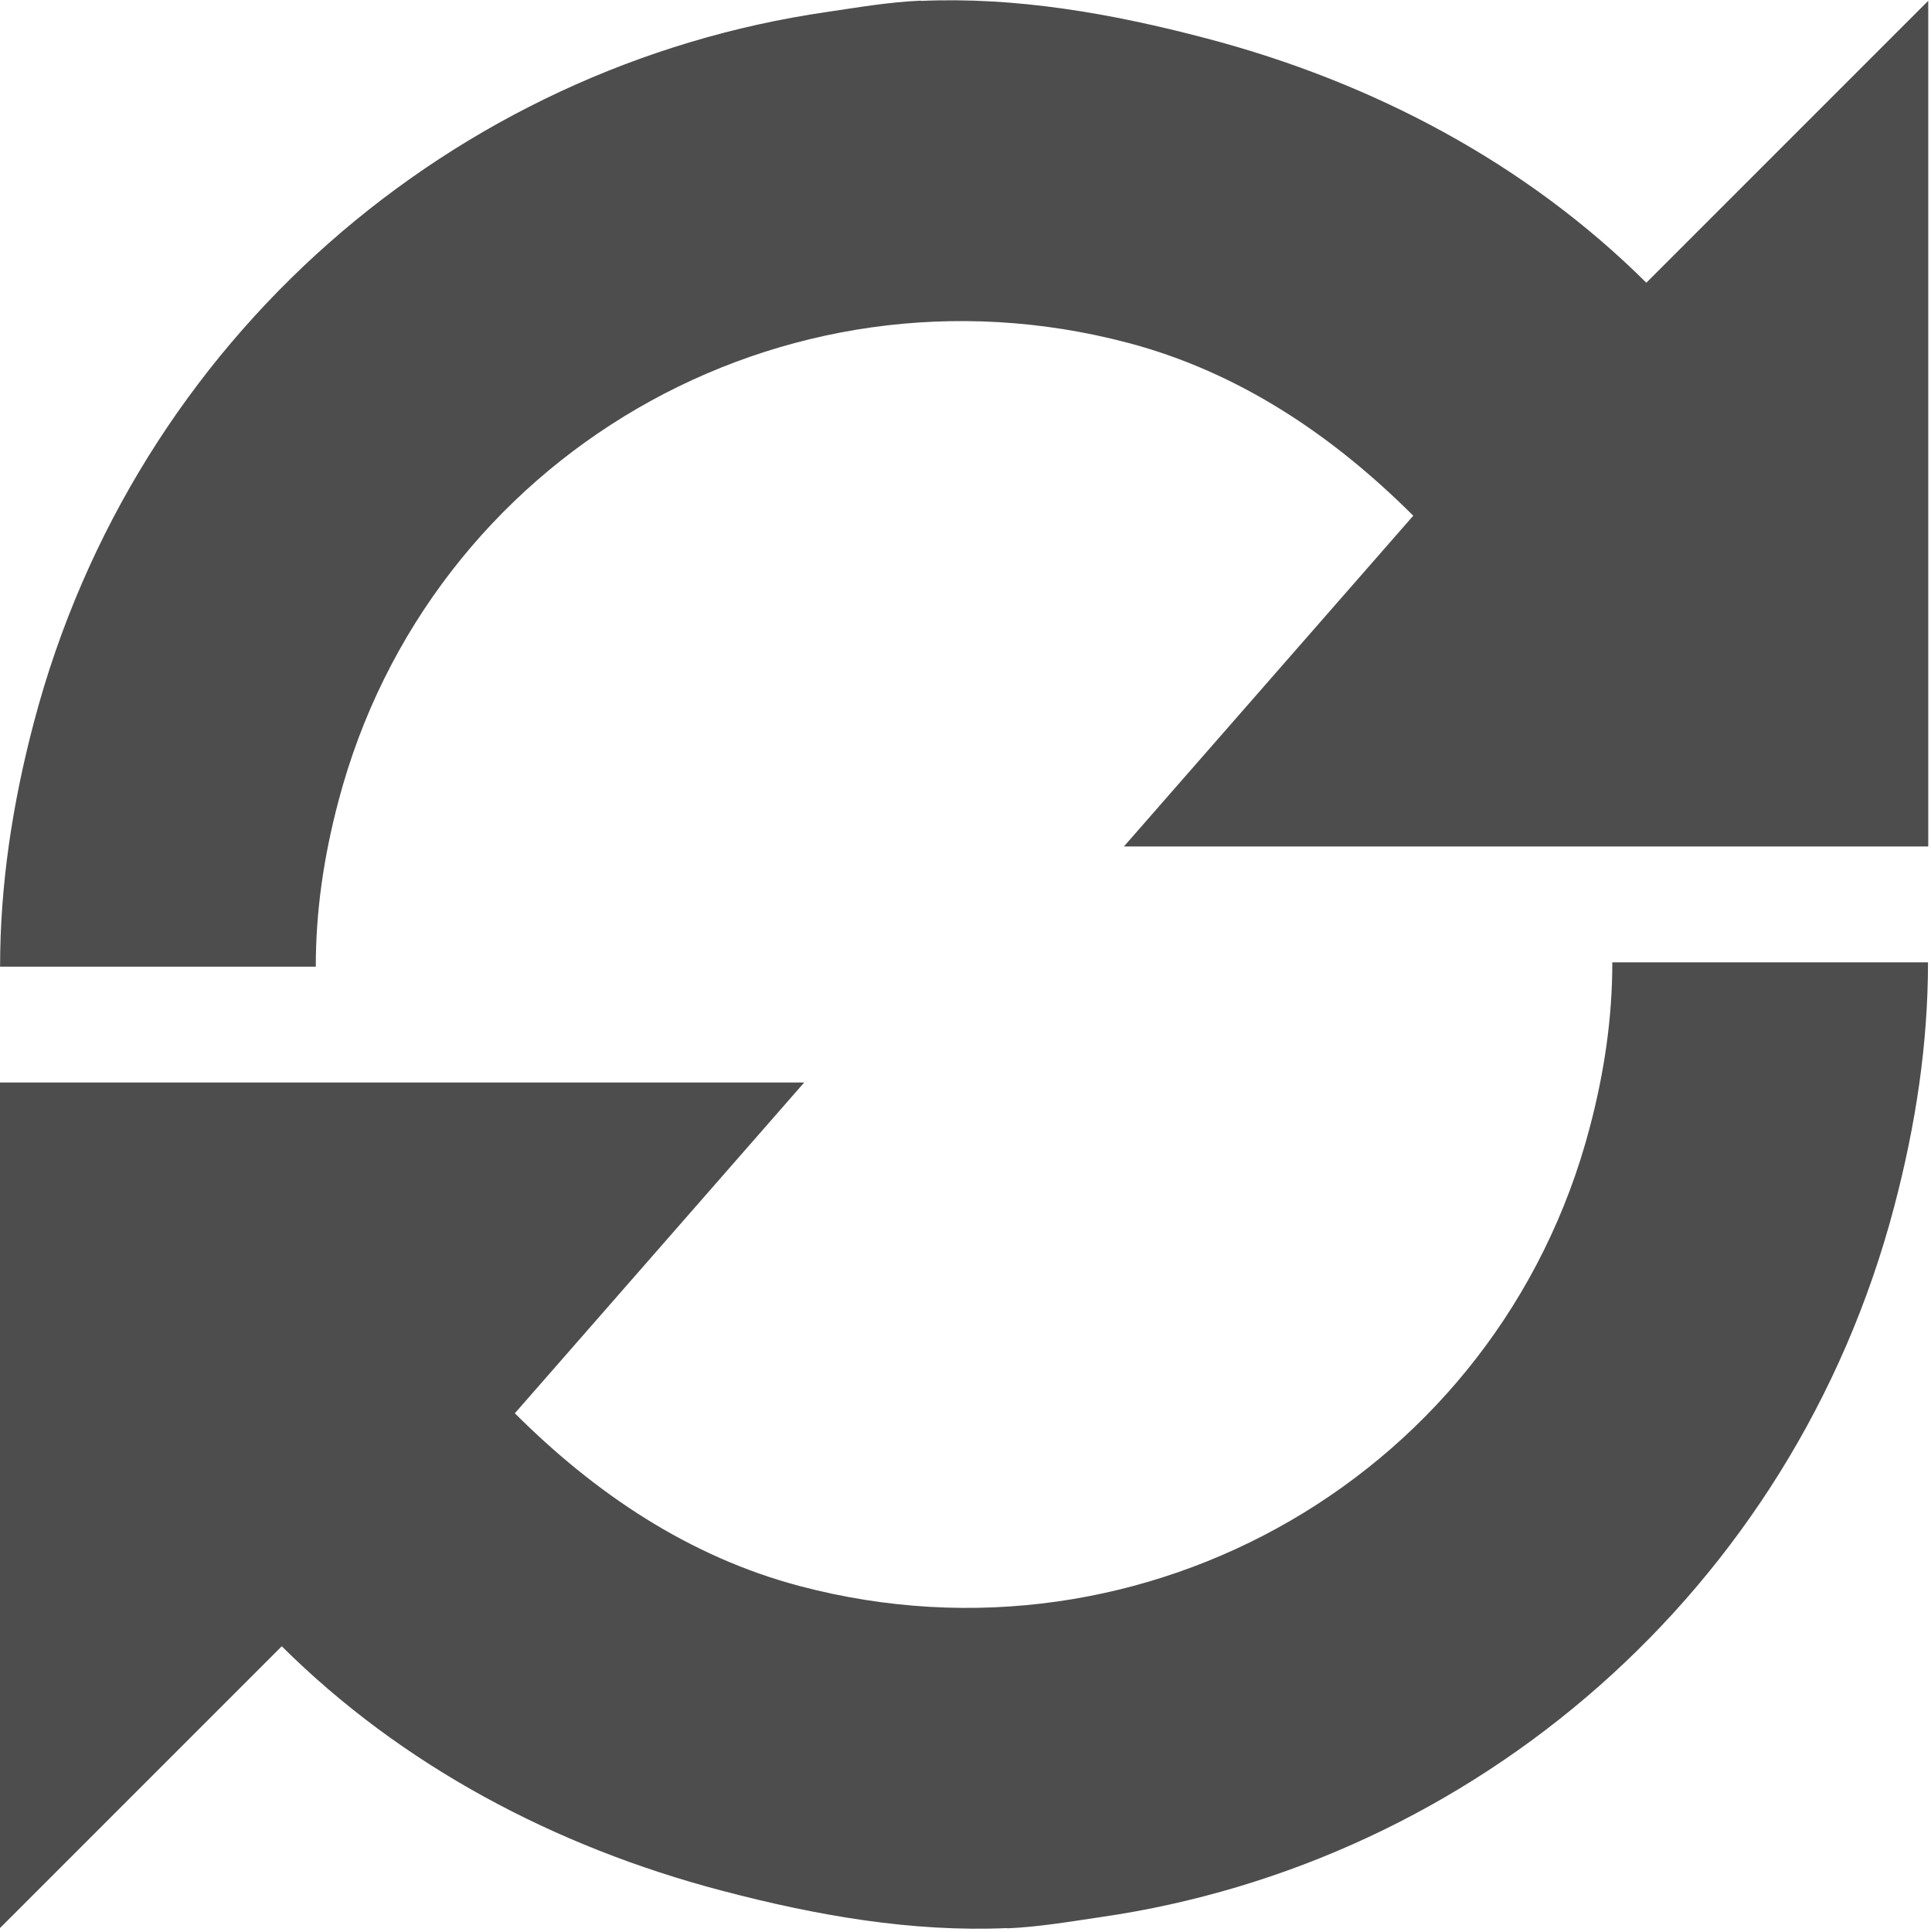
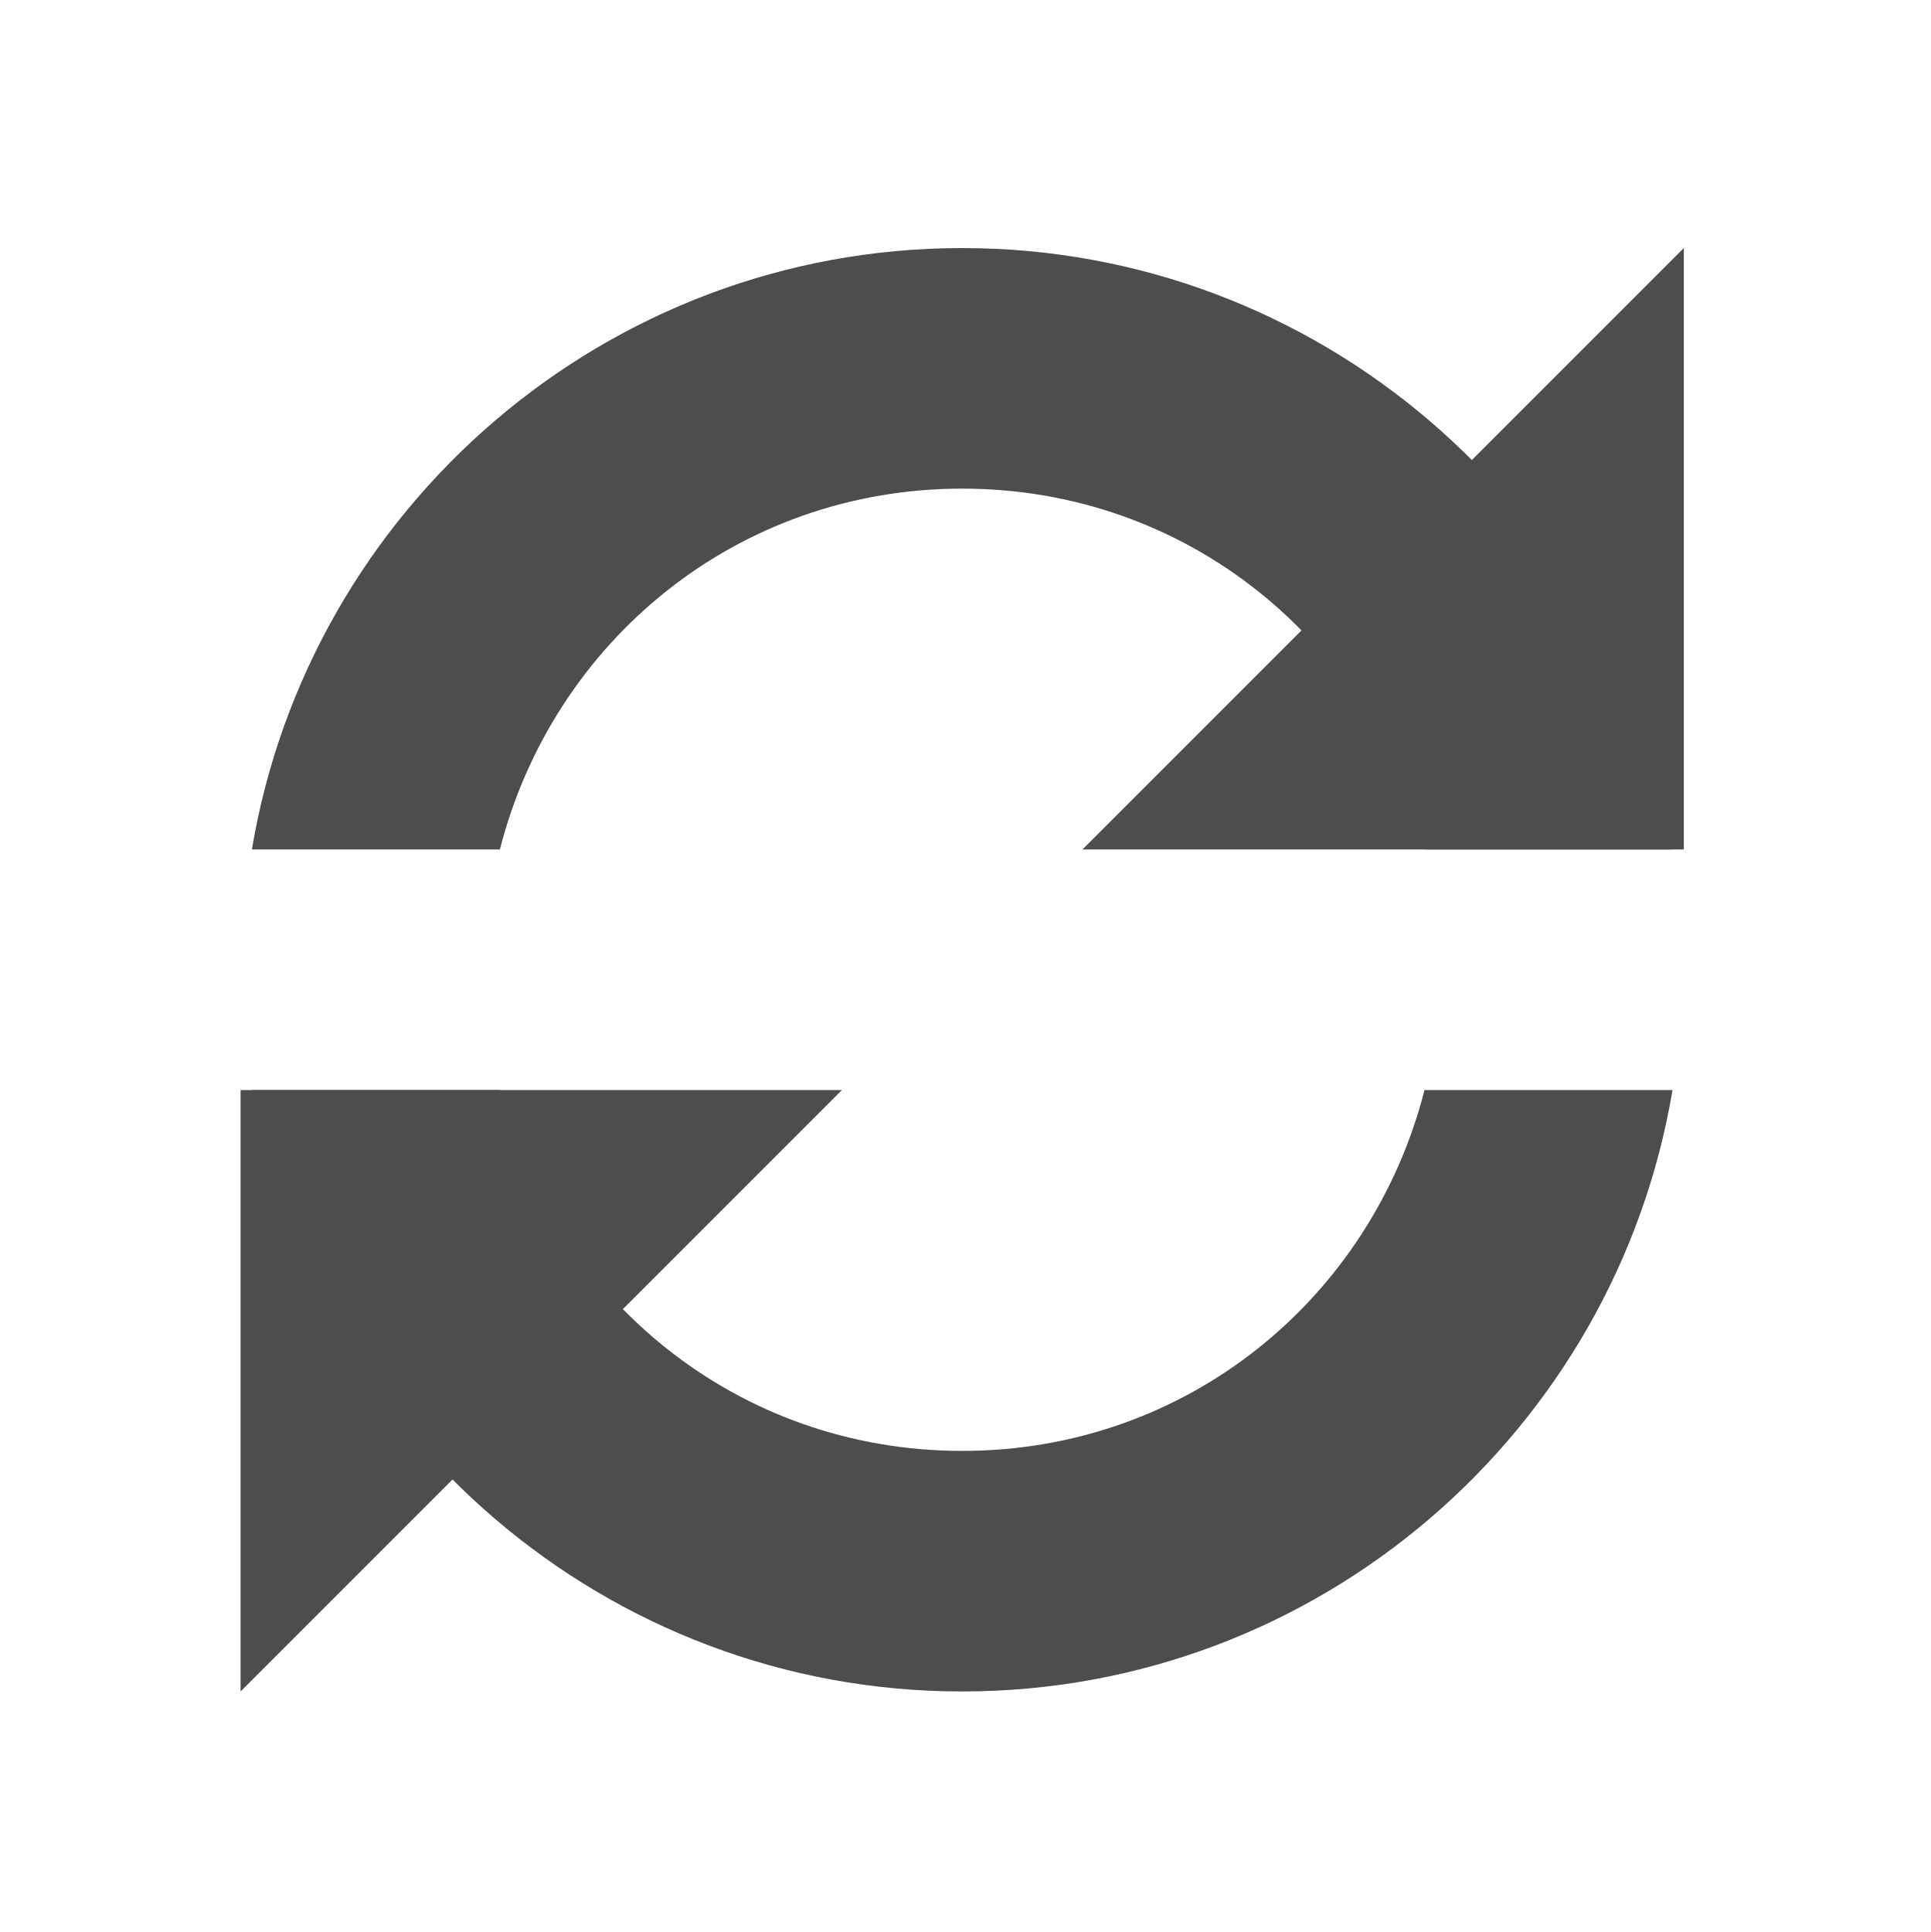
<svg xmlns="http://www.w3.org/2000/svg" id="svg7384" version="1.1" height="16.062" width="16.05">
  <defs id="defs7386" />
  <g transform="translate(-501.9503,-381.9375)" id="layer9" style="display:inline" />
  <g transform="translate(-501.9503,-381.9375)" id="layer10" />
  <g transform="translate(-501.9503,-381.9375)" id="layer11" />
  <g transform="translate(-501.9503,-381.9375)" id="layer12" />
  <g transform="translate(-501.9503,-381.9375)" id="layer13" />
  <g transform="translate(-501.9503,-381.9375)" id="layer14" />
  <g transform="translate(-501.9503,-381.9375)" id="layer15" style="display:inline">
    <g transform="translate(155.8093,-581.1781)" id="g14401" style="fill:#4d4d4d" />
-     <path d="m 509.607,381.943 c -0.262,0.011 -0.523,0.056 -0.781,0.094 -3.093,0.448 -5.75,2.704 -6.594,5.906 -0.18,0.683 -0.281,1.356 -0.281,2.031 l 2.625,0 c -2.6e-4,-0.458 0.065,-0.91 0.188,-1.375 0.756,-2.872 3.691,-4.569 6.562,-3.812 0.928,0.244 1.711,0.775 2.375,1.438 l -2.406,2.75 6.688,0 0,-7.031 -2.344,2.344 c -0.996,-0.99 -2.268,-1.666 -3.656,-2.031 -0.8,-0.211 -1.588,-0.346 -2.375,-0.312 z" id="rect4492-7-7" style="color:#000000;fill:#4d4d4d;fill-opacity:1;fill-rule:nonzero;stroke:none;stroke-width:1;marker:none;visibility:visible;display:block;overflow:visible;enable-background:new" />
-     <path d="m 510.325,397.969 c 0.262,-0.011 0.523,-0.056 0.781,-0.094 3.093,-0.448 5.75,-2.704 6.594,-5.906 0.18,-0.683 0.281,-1.356 0.281,-2.031 l -2.625,0 c 2.6e-4,0.458 -0.065,0.91 -0.188,1.375 -0.756,2.872 -3.691,4.569 -6.562,3.812 -0.928,-0.244 -1.711,-0.775 -2.375,-1.438 l 2.406,-2.75 -6.688,0 0,7.031 2.344,-2.344 c 0.996,0.99 2.268,1.666 3.656,2.031 0.8,0.211 1.588,0.346 2.375,0.312 z" id="path14424" style="color:#000000;fill:#4d4d4d;fill-opacity:1;fill-rule:nonzero;stroke:none;stroke-width:1;marker:none;visibility:visible;display:block;overflow:visible;enable-background:new" />
+     <g id="g3129" transform="translate(425.8566,-583.3622)" style="fill:#4d4d4d;fill-opacity:1">
+       <path id="path3106" d="m 84.094,967.362 c -2.965,0 -5.431,2.165 -5.906,5 l 2.062,0 c 0.442,-1.729 1.971,-3 3.844,-3 1.873,0 3.401,1.271 3.844,3 l 2.062,0 c -0.475,-2.835 -2.941,-5 -5.906,-5 z m -5.906,7 c 0.475,2.835 2.941,5 5.906,5 2.965,0 5.431,-2.165 5.906,-5 l -2.062,0 c -0.442,1.729 -1.971,3 -3.844,3 -1.873,0 -3.401,-1.271 -3.844,-3 l -2.062,0 z" style="font-size:medium;font-style:normal;font-variant:normal;font-weight:normal;font-stretch:normal;text-indent:0;text-align:start;text-decoration:none;line-height:normal;letter-spacing:normal;word-spacing:normal;text-transform:none;direction:ltr;block-progression:tb;writing-mode:lr-tb;text-anchor:start;baseline-shift:baseline;color:black;fill:#4d4d4d;fill-opacity:1;stroke:none;stroke-width:2;marker:none;visibility:visible;display:inline;overflow:visible;enable-background:accumulate;font-family:Sans;-inkscape-font-specification:Sans" />
+       <path id="path3114" d="m 78.094,974.362 5,0 -5,5 z" style="fill:#4d4d4d;fill-opacity:1;stroke:none" />
+       <path style="fill:#4d4d4d;fill-opacity:1;stroke:none" d="m 90.094,972.362 -5,0 5,-5 z" id="path3116" />
+     </g>
  </g>
  <g transform="translate(-501.9503,-381.9375)" id="g4953" style="display:inline" />
</svg>
